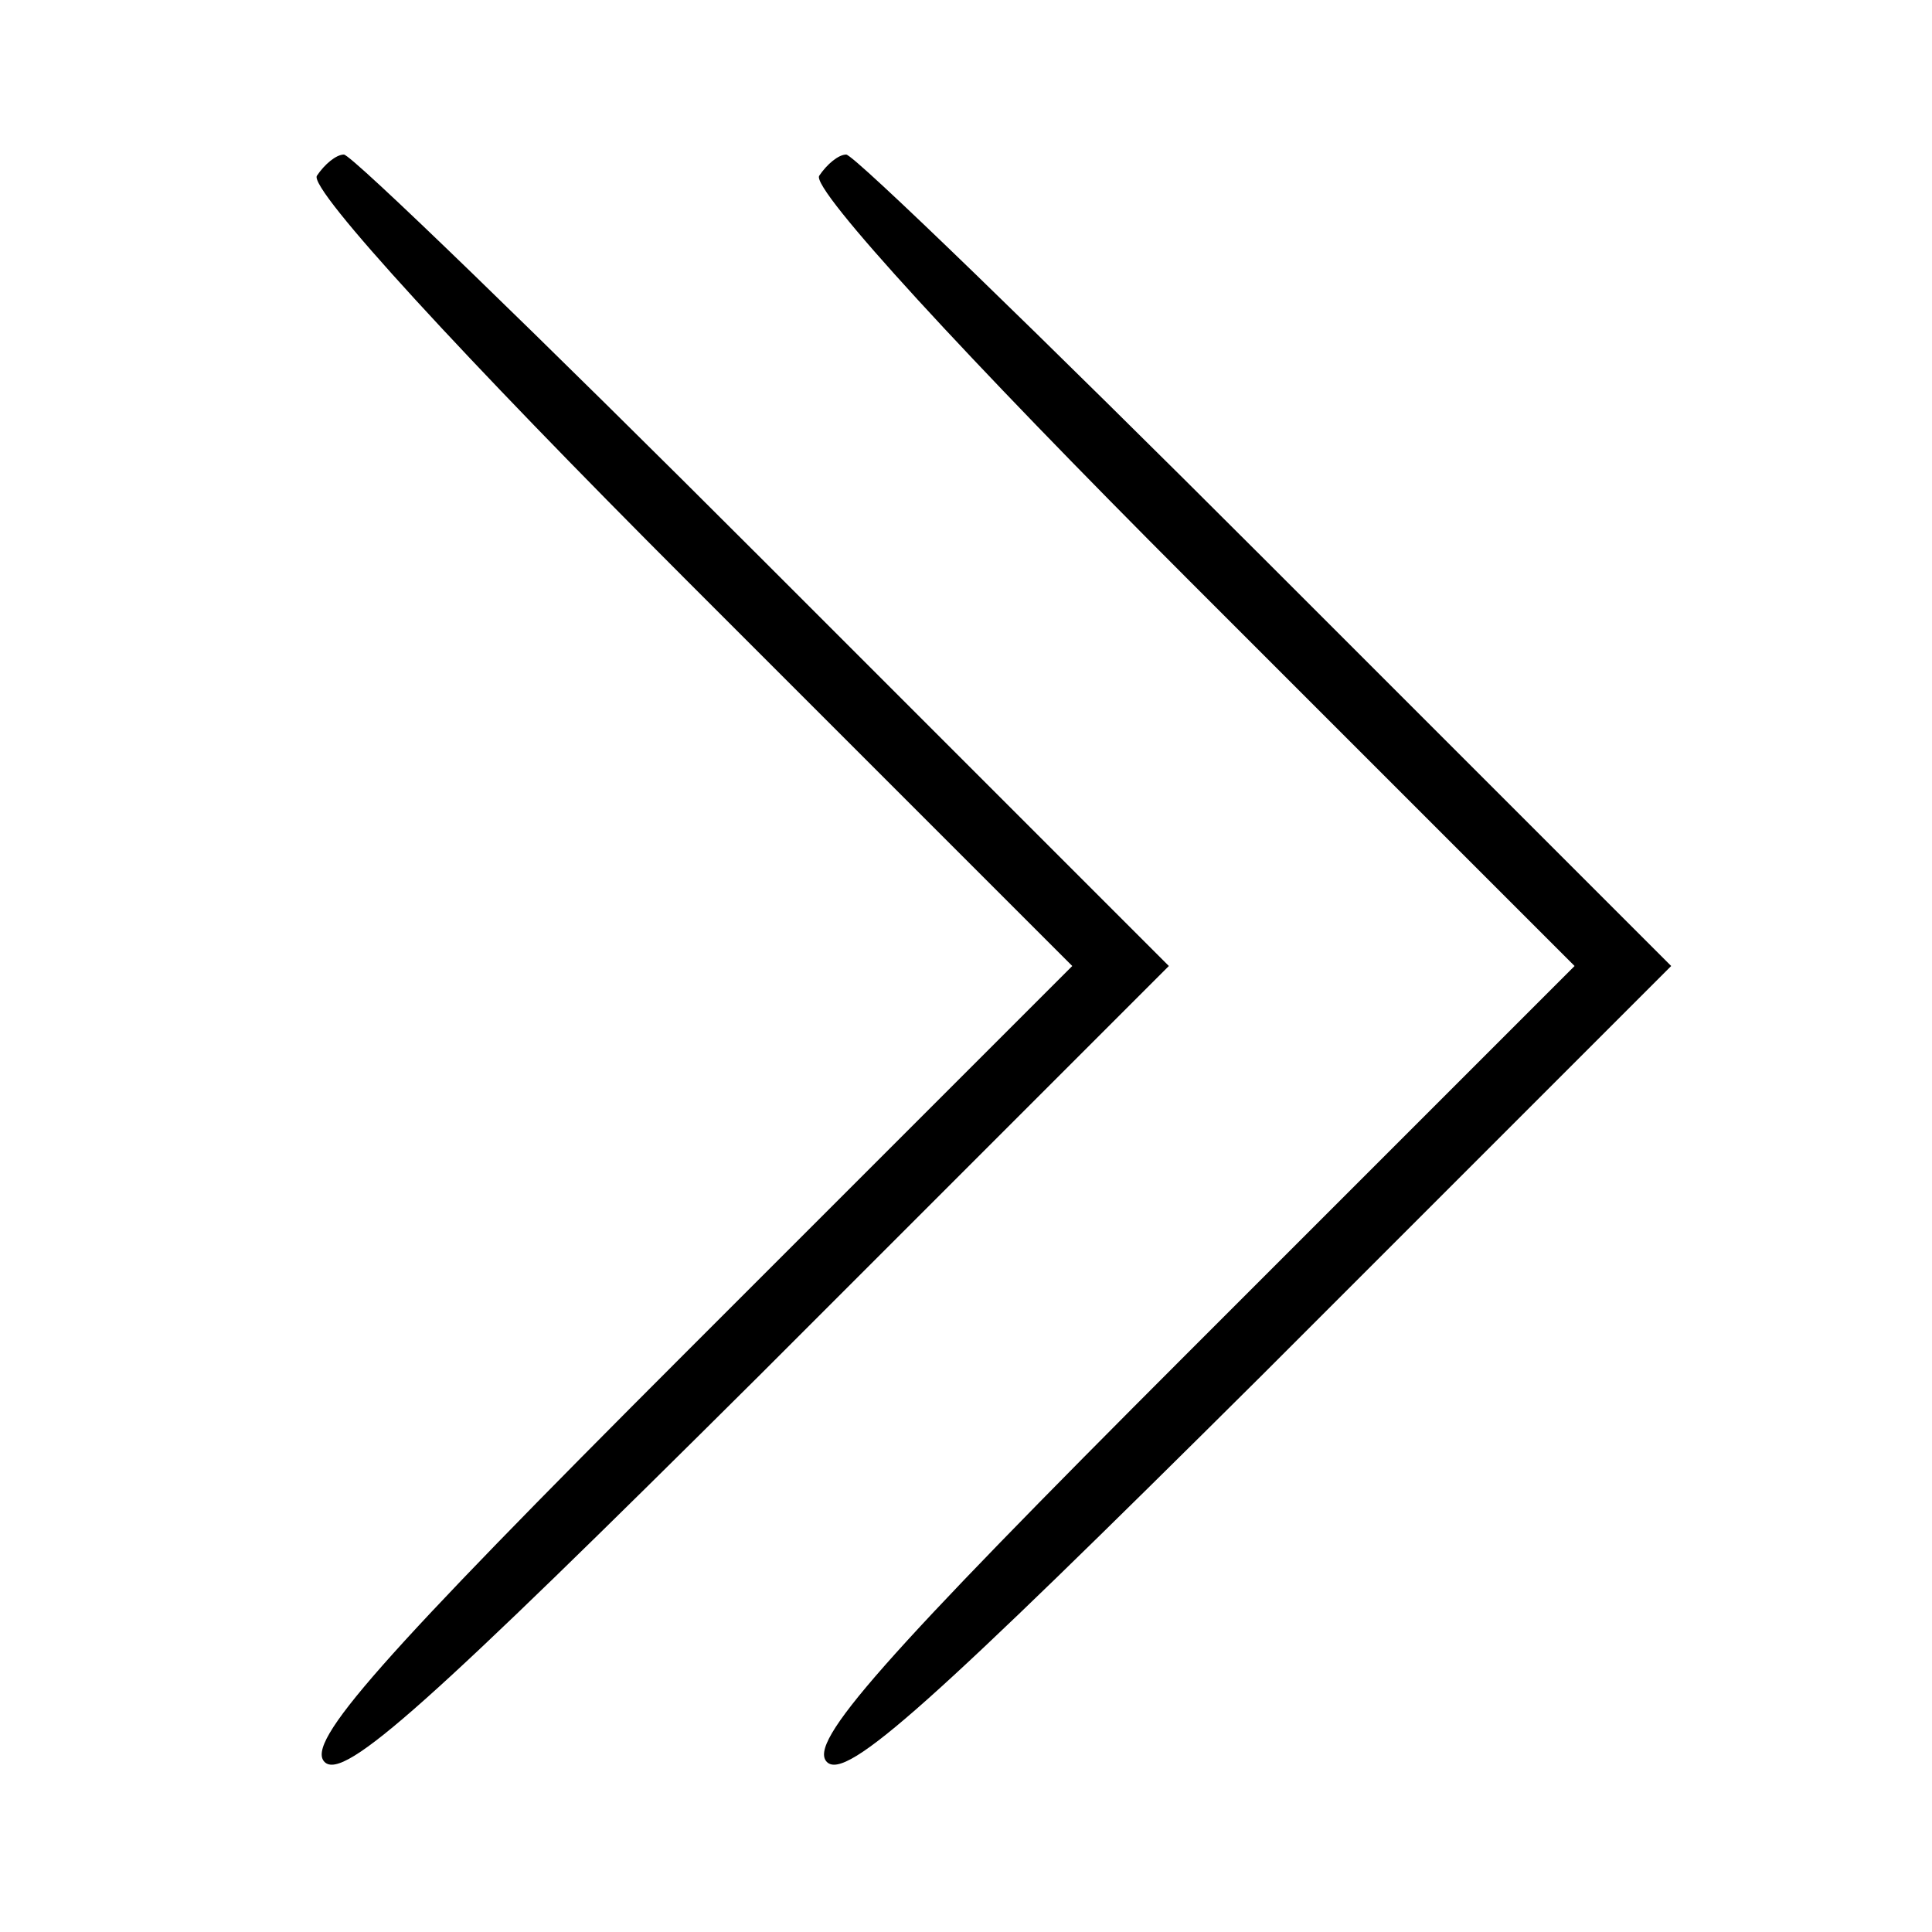
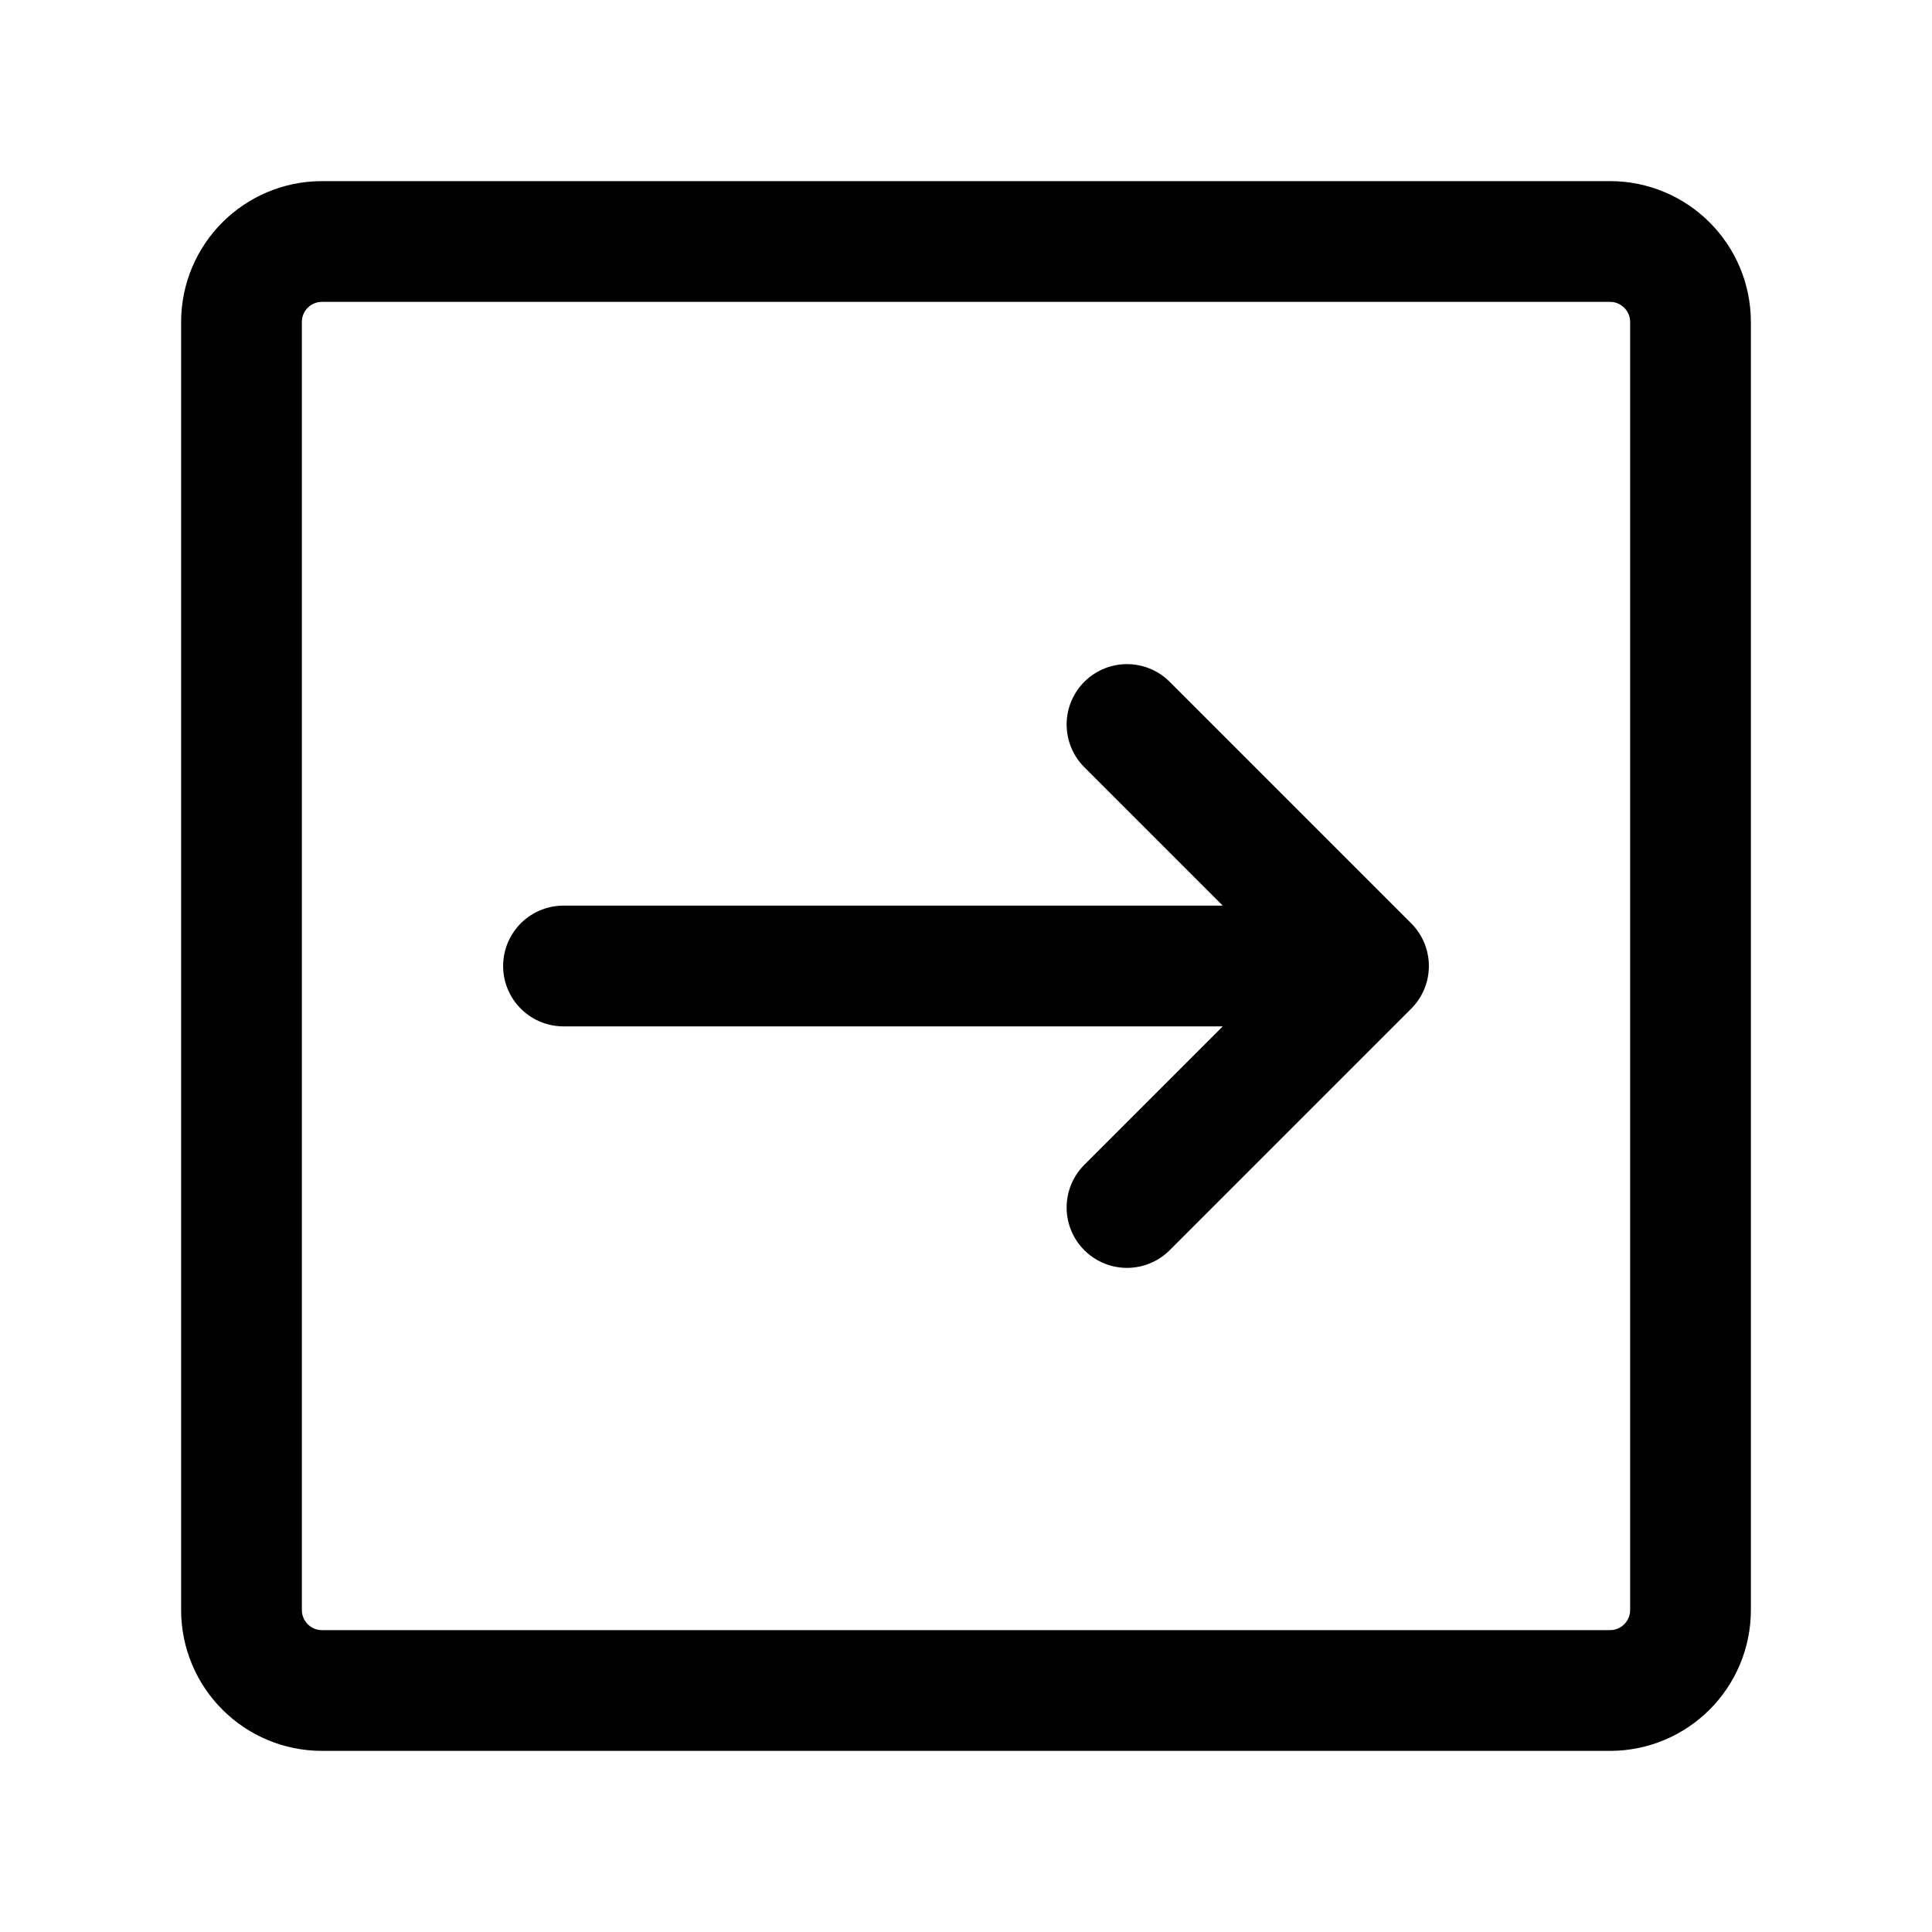
- <svg xmlns="http://www.w3.org/2000/svg" version="1.0" width="100pt" height="100pt" viewBox="0 0 100 100" preserveAspectRatio="xMidYMid meet">
-   <g transform="translate(0,100) scale(0.1,-0.1)" fill="#000000" stroke="none">
-     <path d="M164 909 c-4 -7 76 -94 192 -210 l199 -199 -200 -200 c-159 -159 -197 -202 -187 -212 10 -10 55 31 225 200 l212 212 -210 210 c-115 115 -213 210 -217 210 -4 0 -10 -5 -14 -11z" />
-     <path d="M424 909 c-4 -7 76 -94 192 -210 l199 -199 -200 -200 c-159 -159 -197 -202 -187 -212 10 -10 55 31 225 200 l212 212 -210 210 c-115 115 -213 210 -217 210 -4 0 -10 -5 -14 -11z" />
-   </g>
+ <svg xmlns="http://www.w3.org/2000/svg" fill="#000000" width="800px" height="800px" viewBox="0 0 24 24" id="right-square-2" class="icon line">
+   <path id="primary" d="M3,20V4A1,1,0,0,1,4,3H20a1,1,0,0,1,1,1V20a1,1,0,0,1-1,1H4A1,1,0,0,1,3,20Zm4-8H17m-3,3,3-3L14,9" style="fill: none; stroke: #000000; stroke-linecap: round; stroke-linejoin: round; stroke-width: 1.5;" />
</svg>
